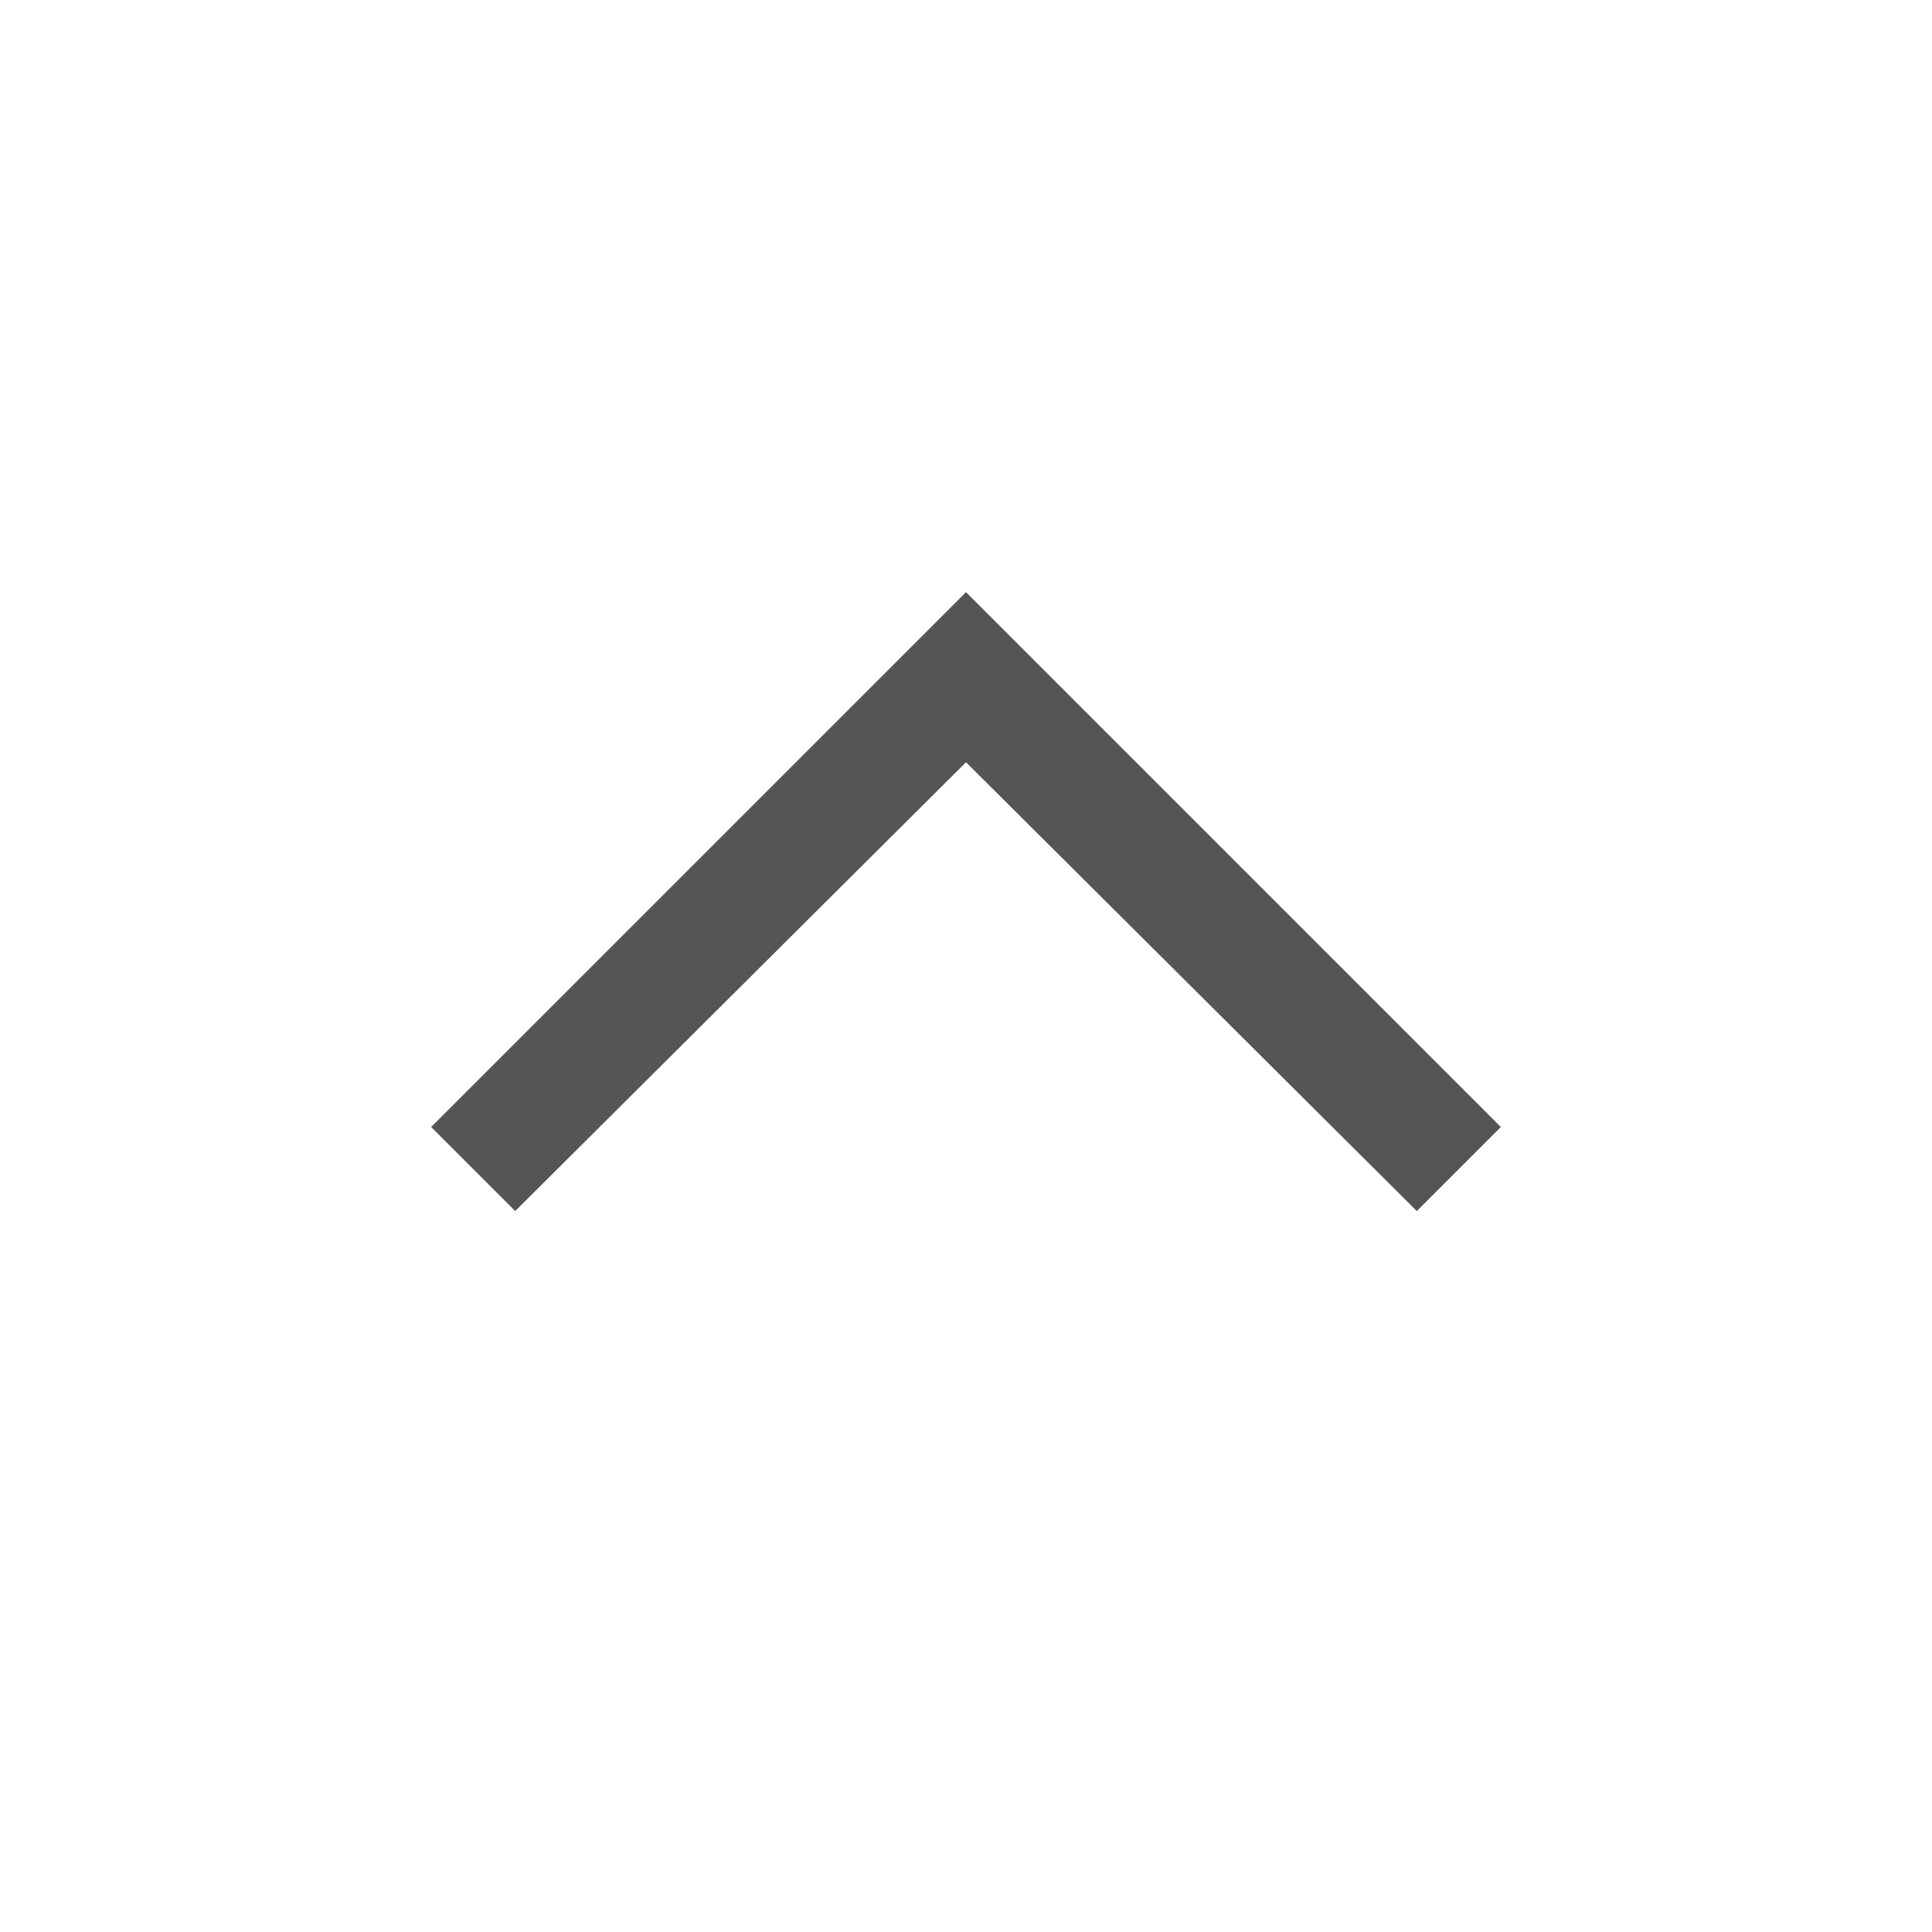
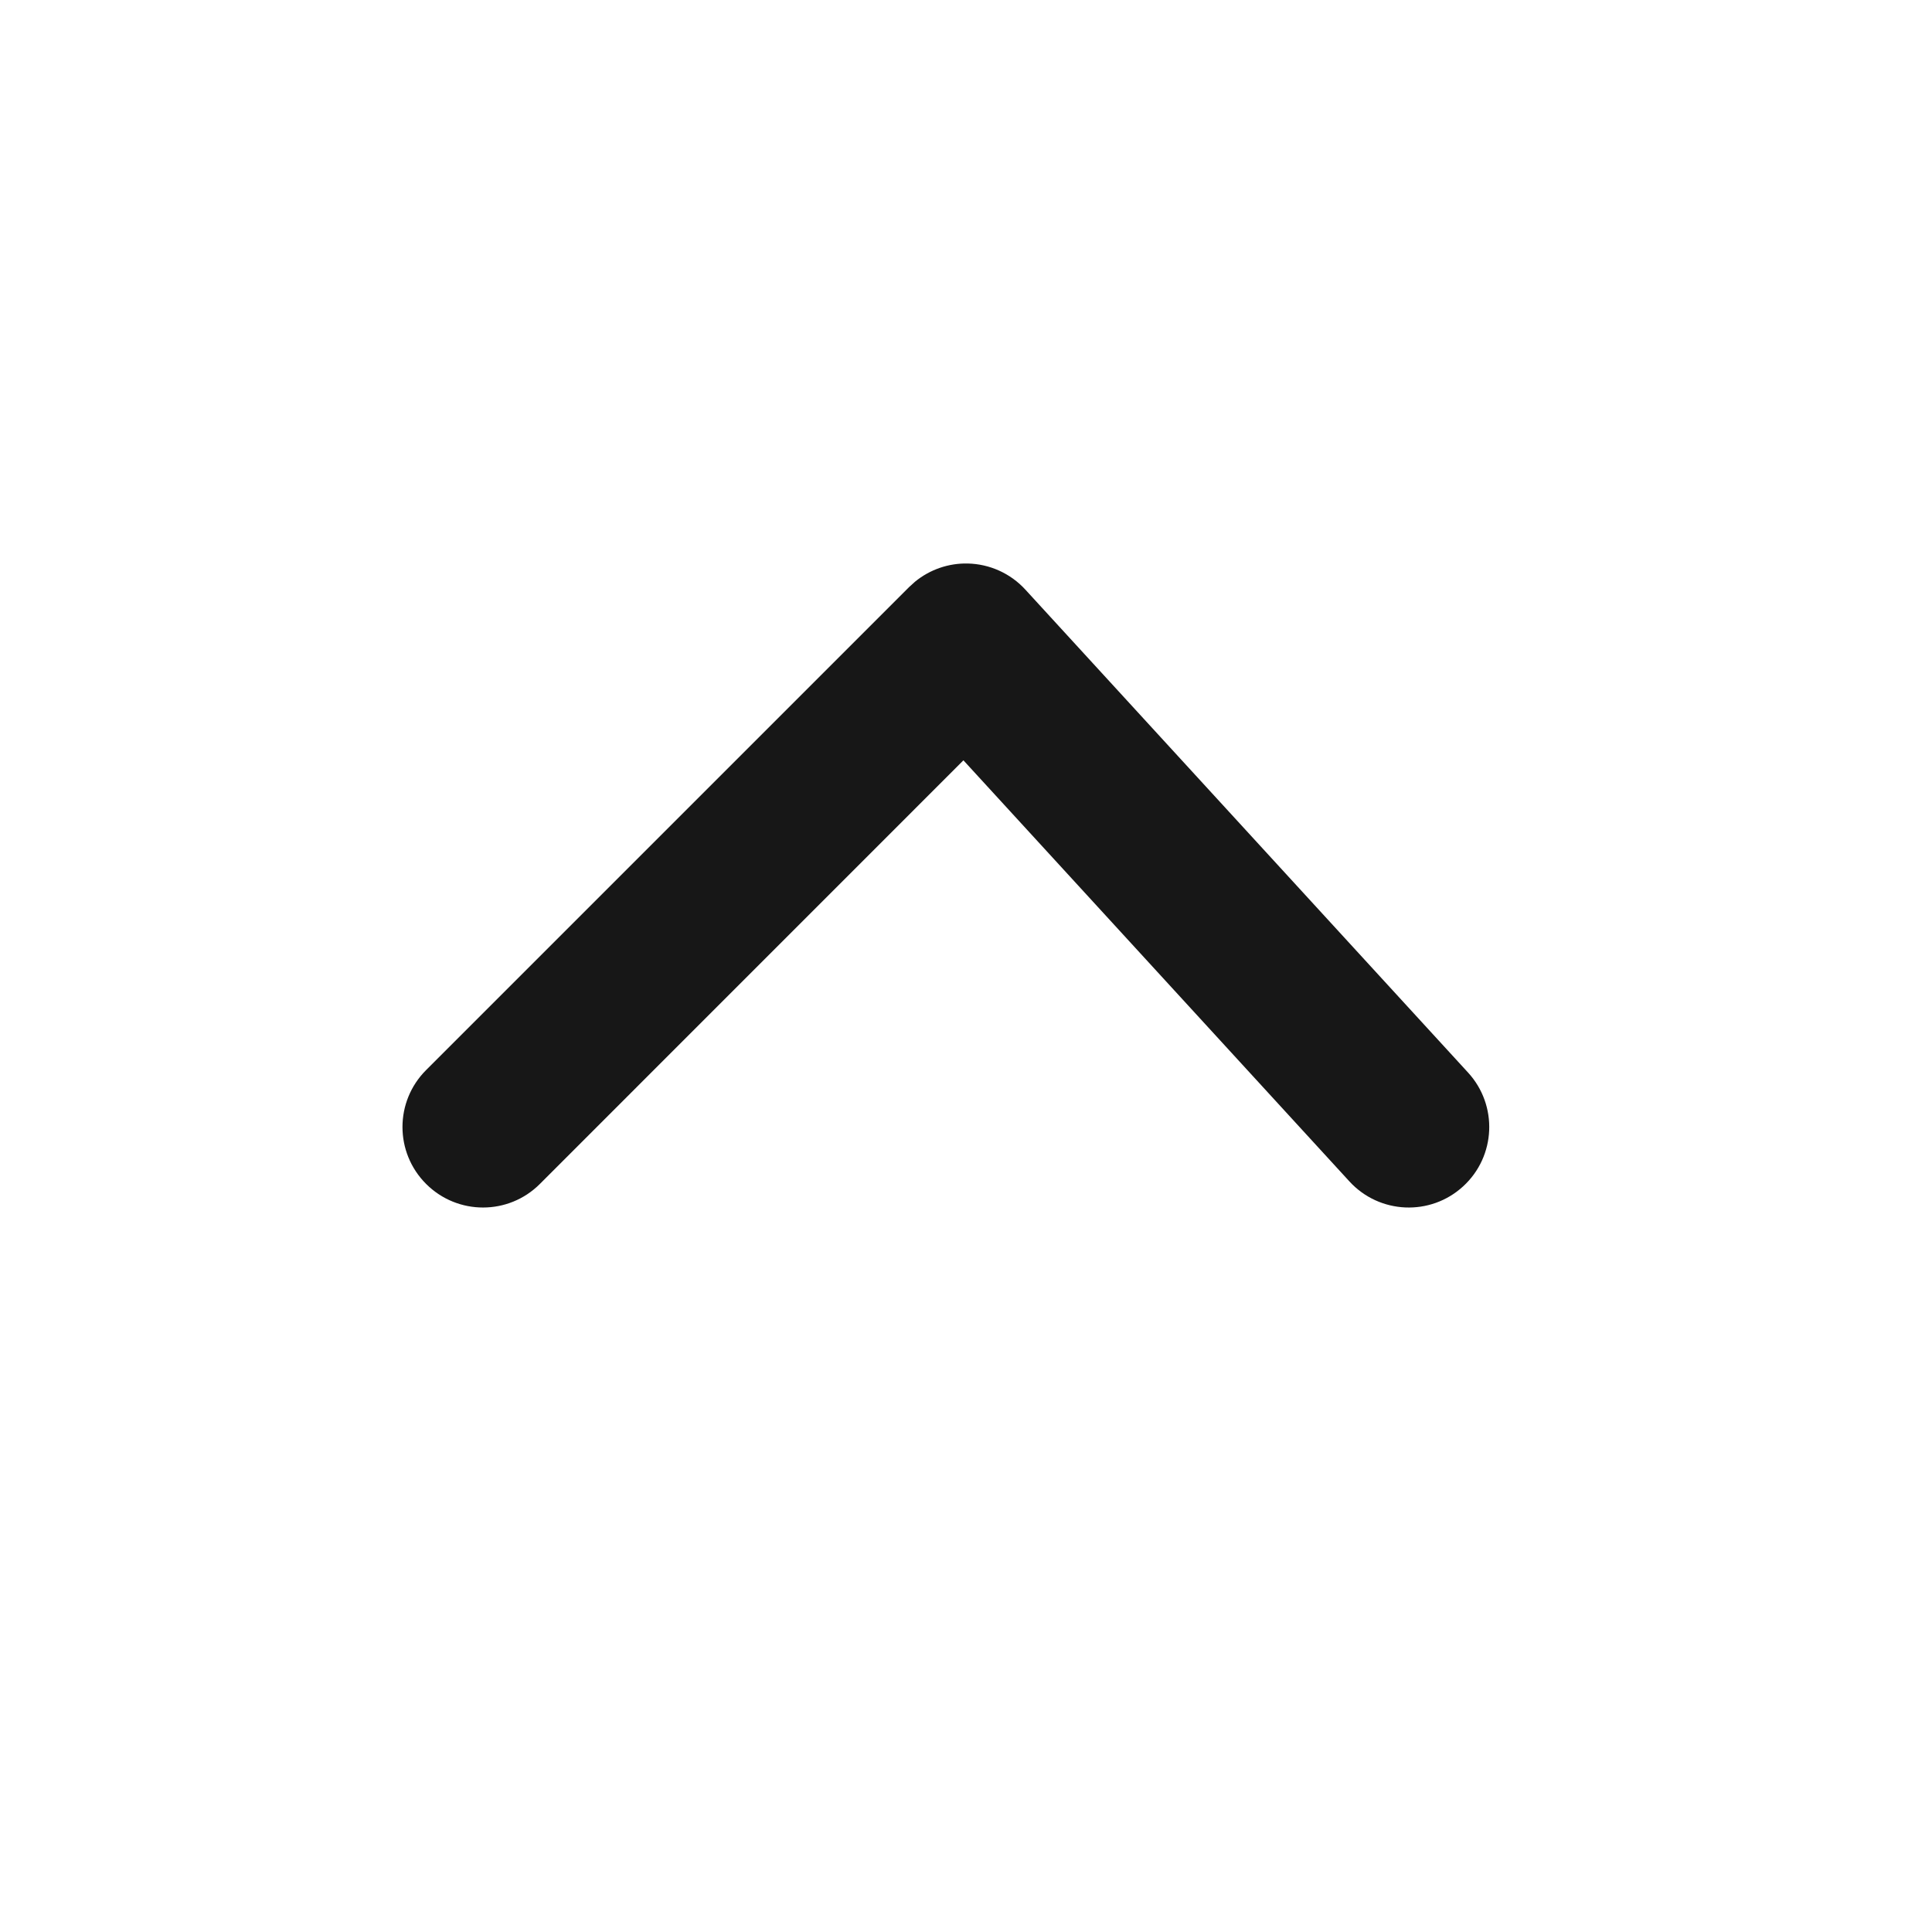
- <svg xmlns="http://www.w3.org/2000/svg" preserveAspectRatio="none" overflow="visible" style="display: block;" width="24" height="24" viewBox="0 0 24 24" fill="none">
-   <g id="icon/keyboard_arrow_up">
-     <mask id="mask0_0_21" style="mask-type:alpha" maskUnits="userSpaceOnUse" x="0" y="0" width="24" height="24">
-       <rect id="Bounding box" width="24" height="24" fill="#D9D9D9" />
-     </mask>
-     <g mask="url(#mask0_0_21)">
-       <path id="keyboard_control_key" d="M6.4 15.044L5.356 14L12 7.356L18.644 14L17.6 15.044L12 9.469L6.4 15.044Z" fill="#555555" />
-     </g>
-   </g>
+ <svg xmlns="http://www.w3.org/2000/svg" width="24" height="24" viewBox="0 0 24 24" fill="none">
+   <path d="M12.021 7C12.294 7.006 12.553 7.123 12.737 7.324L18.237 13.324C18.61 13.731 18.583 14.364 18.176 14.737C17.769 15.111 17.136 15.083 16.763 14.676L11.968 9.445L6.707 14.707C6.317 15.098 5.684 15.098 5.293 14.707C4.902 14.316 4.902 13.684 5.293 13.293L11.293 7.293L11.368 7.225C11.552 7.075 11.783 6.995 12.021 7Z" fill="#171717" />
</svg>
